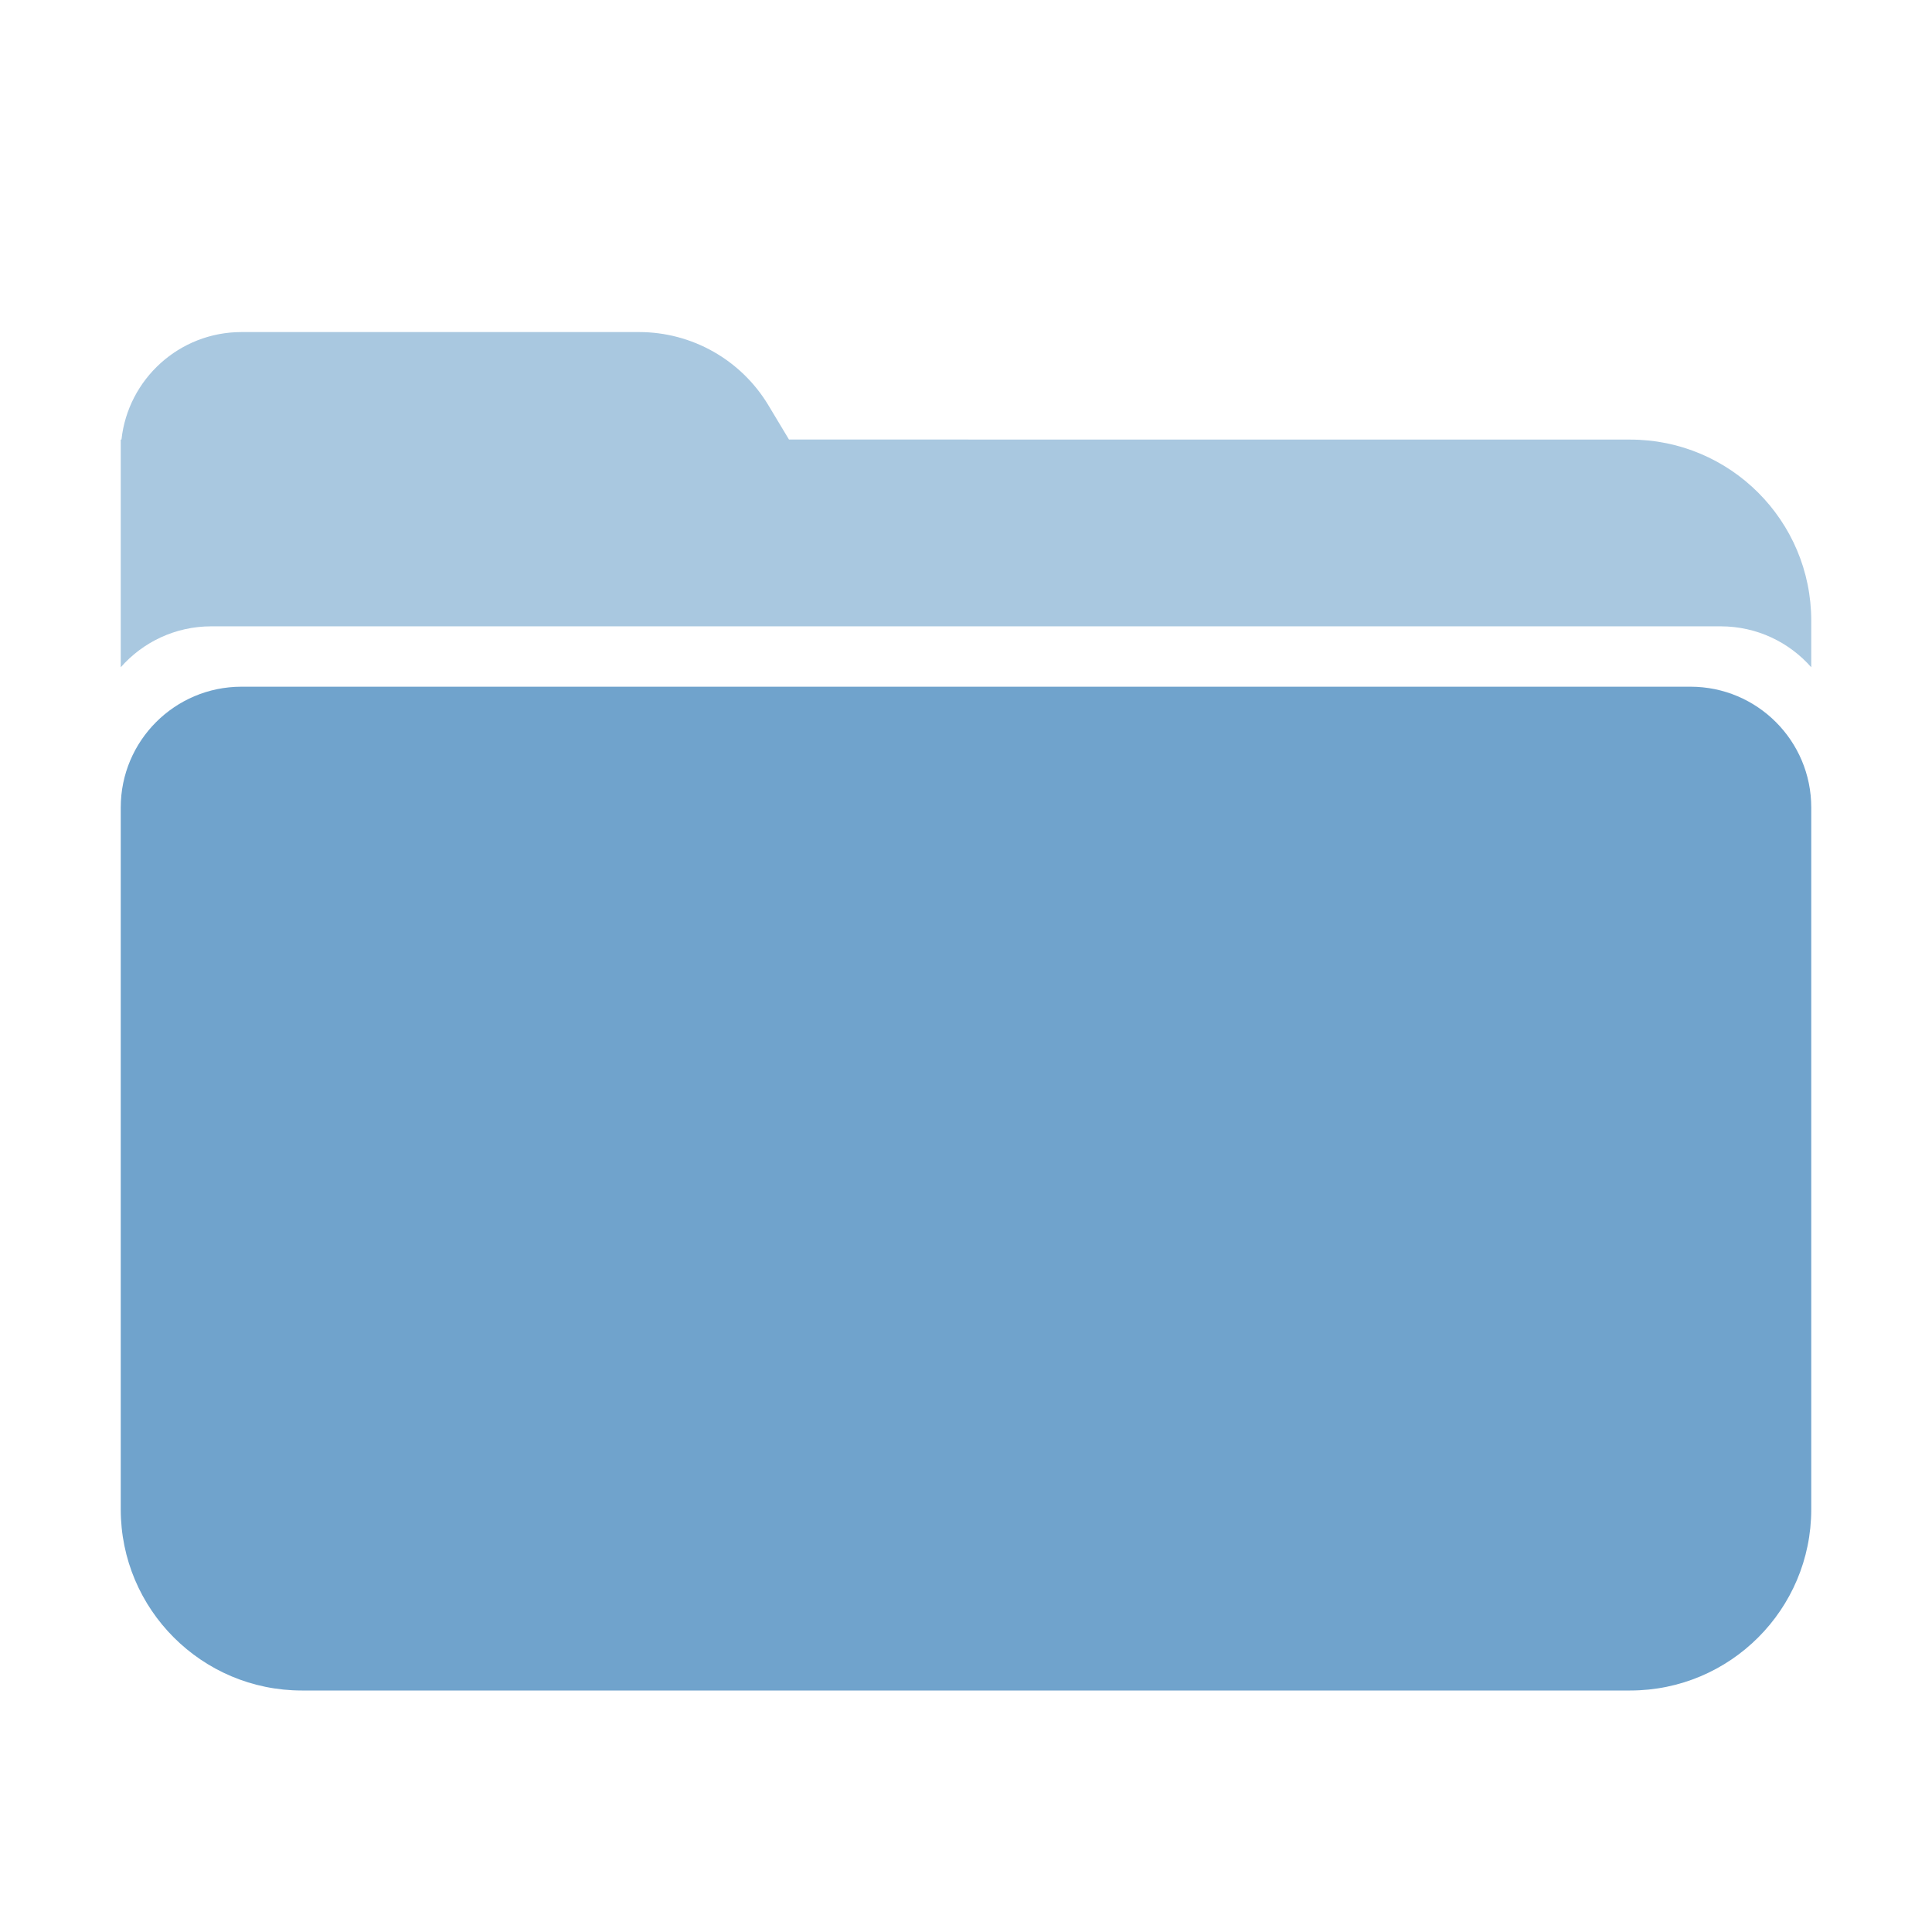
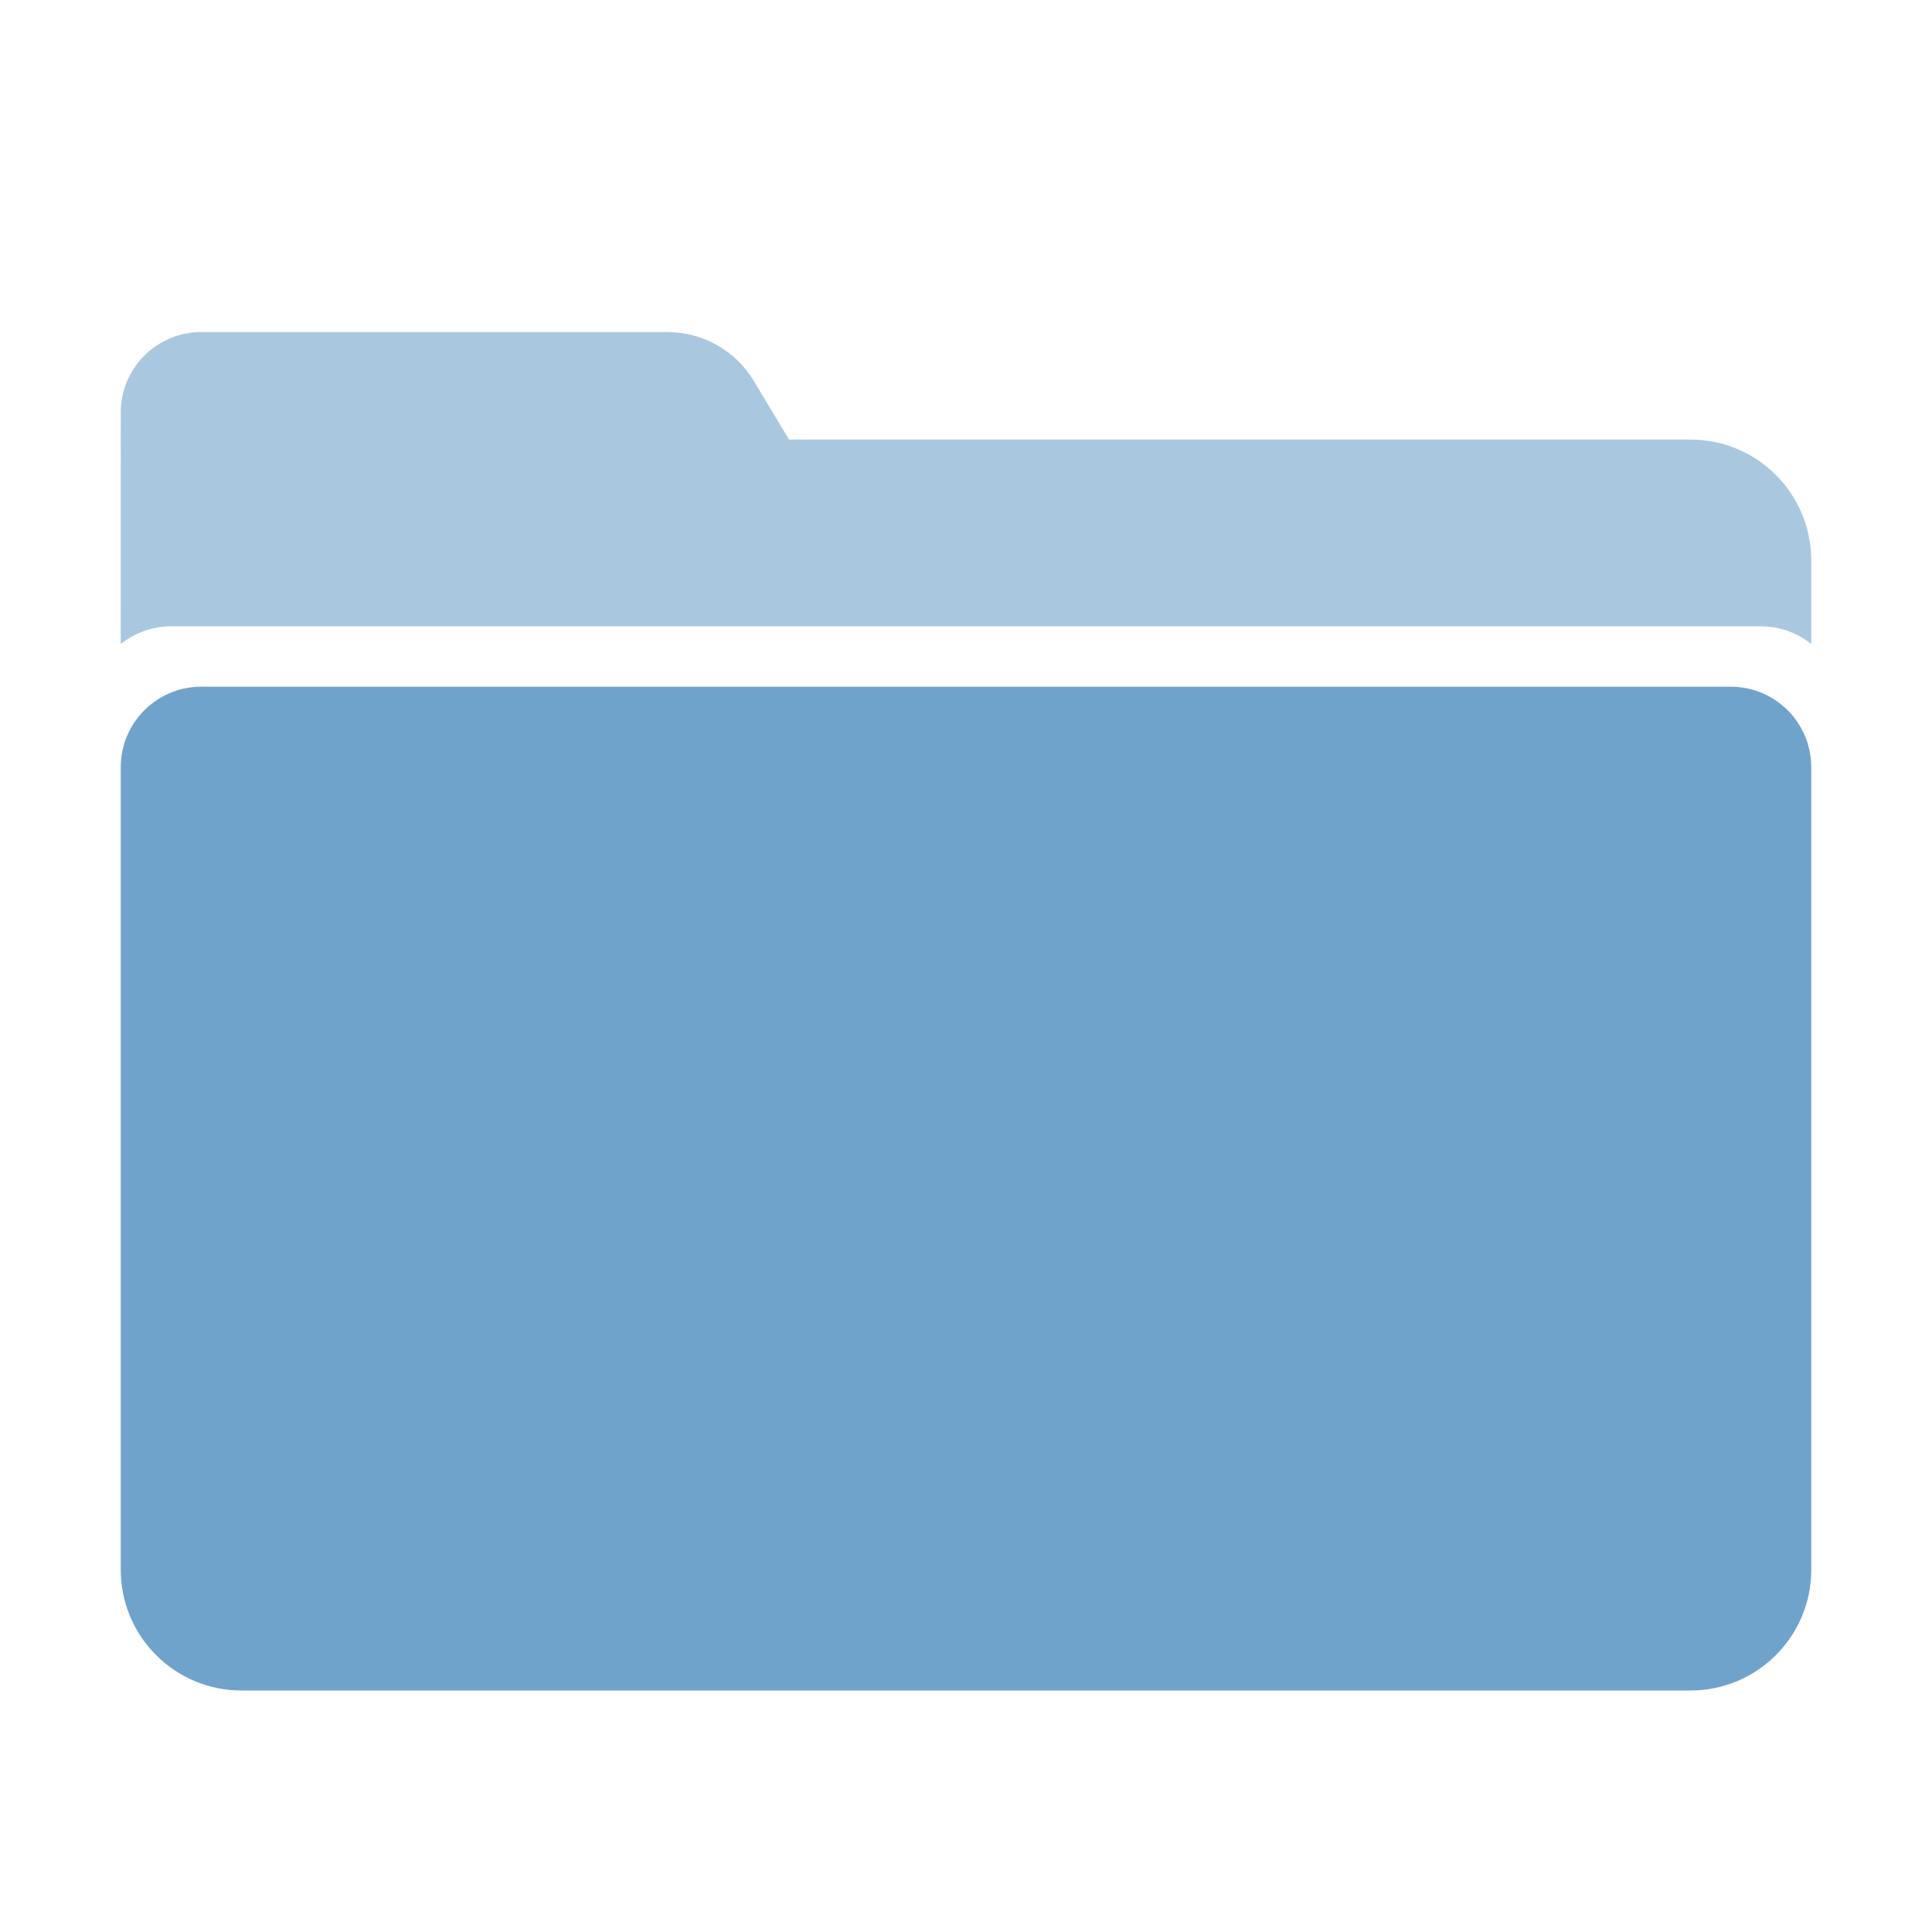
- <svg xmlns="http://www.w3.org/2000/svg" width="32px" height="32px" viewBox="0 0 32 32" version="1.1">
+ <svg xmlns="http://www.w3.org/2000/svg" width="48px" height="48px" viewBox="0 0 48 48" version="1.1">
  <g id="Page-1" stroke="none" stroke-width="1" fill="none" fill-rule="evenodd">
    <g id="folder_dark" style="mix-blend-mode: normal;" fill="#70A3CC">
-       <rect id="Rectangle" opacity="0" x="0" y="0" width="32" height="32" />
-       <path d="M4,11.374 L28,11.374 C29.105,11.374 30,12.27 30,13.374 L30,25 C30,26.657 28.657,28 27,28 L5,28 C3.343,28 2,26.657 2,25 L2,13.374 C2,12.27 2.895,11.374 4,11.374 Z" id="Rectangle" />
-       <path d="M10.585,5.5 C11.463,5.5 12.276,5.961 12.728,6.714 L13.068,7.28 L27,7.281 C28.657,7.281 30,8.624 30,10.281 L30,11.052 C29.634,10.636 29.098,10.374 28.5,10.374 L3.5,10.374 C2.902,10.374 2.366,10.636 2,11.052 L2,7.281 L2.012,7.28 C2.121,6.279 2.97,5.5 4,5.5 L10.585,5.5 Z" id="Combined-Shape" fill-opacity="0.6" />
+       <rect id="Rectangle" opacity="0" x="0" y="0" width="48" height="48" />
+       <path d="M5,17.061 L43,17.061 C44.105,17.061 45,17.957 45,19.061 L45,39 C45,40.657 43.657,42 42,42 L6,42 C4.343,42 3,40.657 3,39 L3,19.061 C3,17.957 3.895,17.061 5,17.061 Z" id="Rectangle" />
+       <path d="M16.585,8.25 C17.463,8.25 18.276,8.711 18.728,9.464 L19.603,10.921 L42,10.921 C43.657,10.921 45,12.265 45,13.921 L45.001,16.001 C44.658,15.726 44.223,15.561 43.75,15.561 L4.25,15.561 C3.777,15.561 3.342,15.726 2.999,16.001 L3,10.25 C3,9.145 3.895,8.25 5,8.25 L16.585,8.25 Z" id="Combined-Shape" fill-opacity="0.6" />
    </g>
  </g>
</svg>
